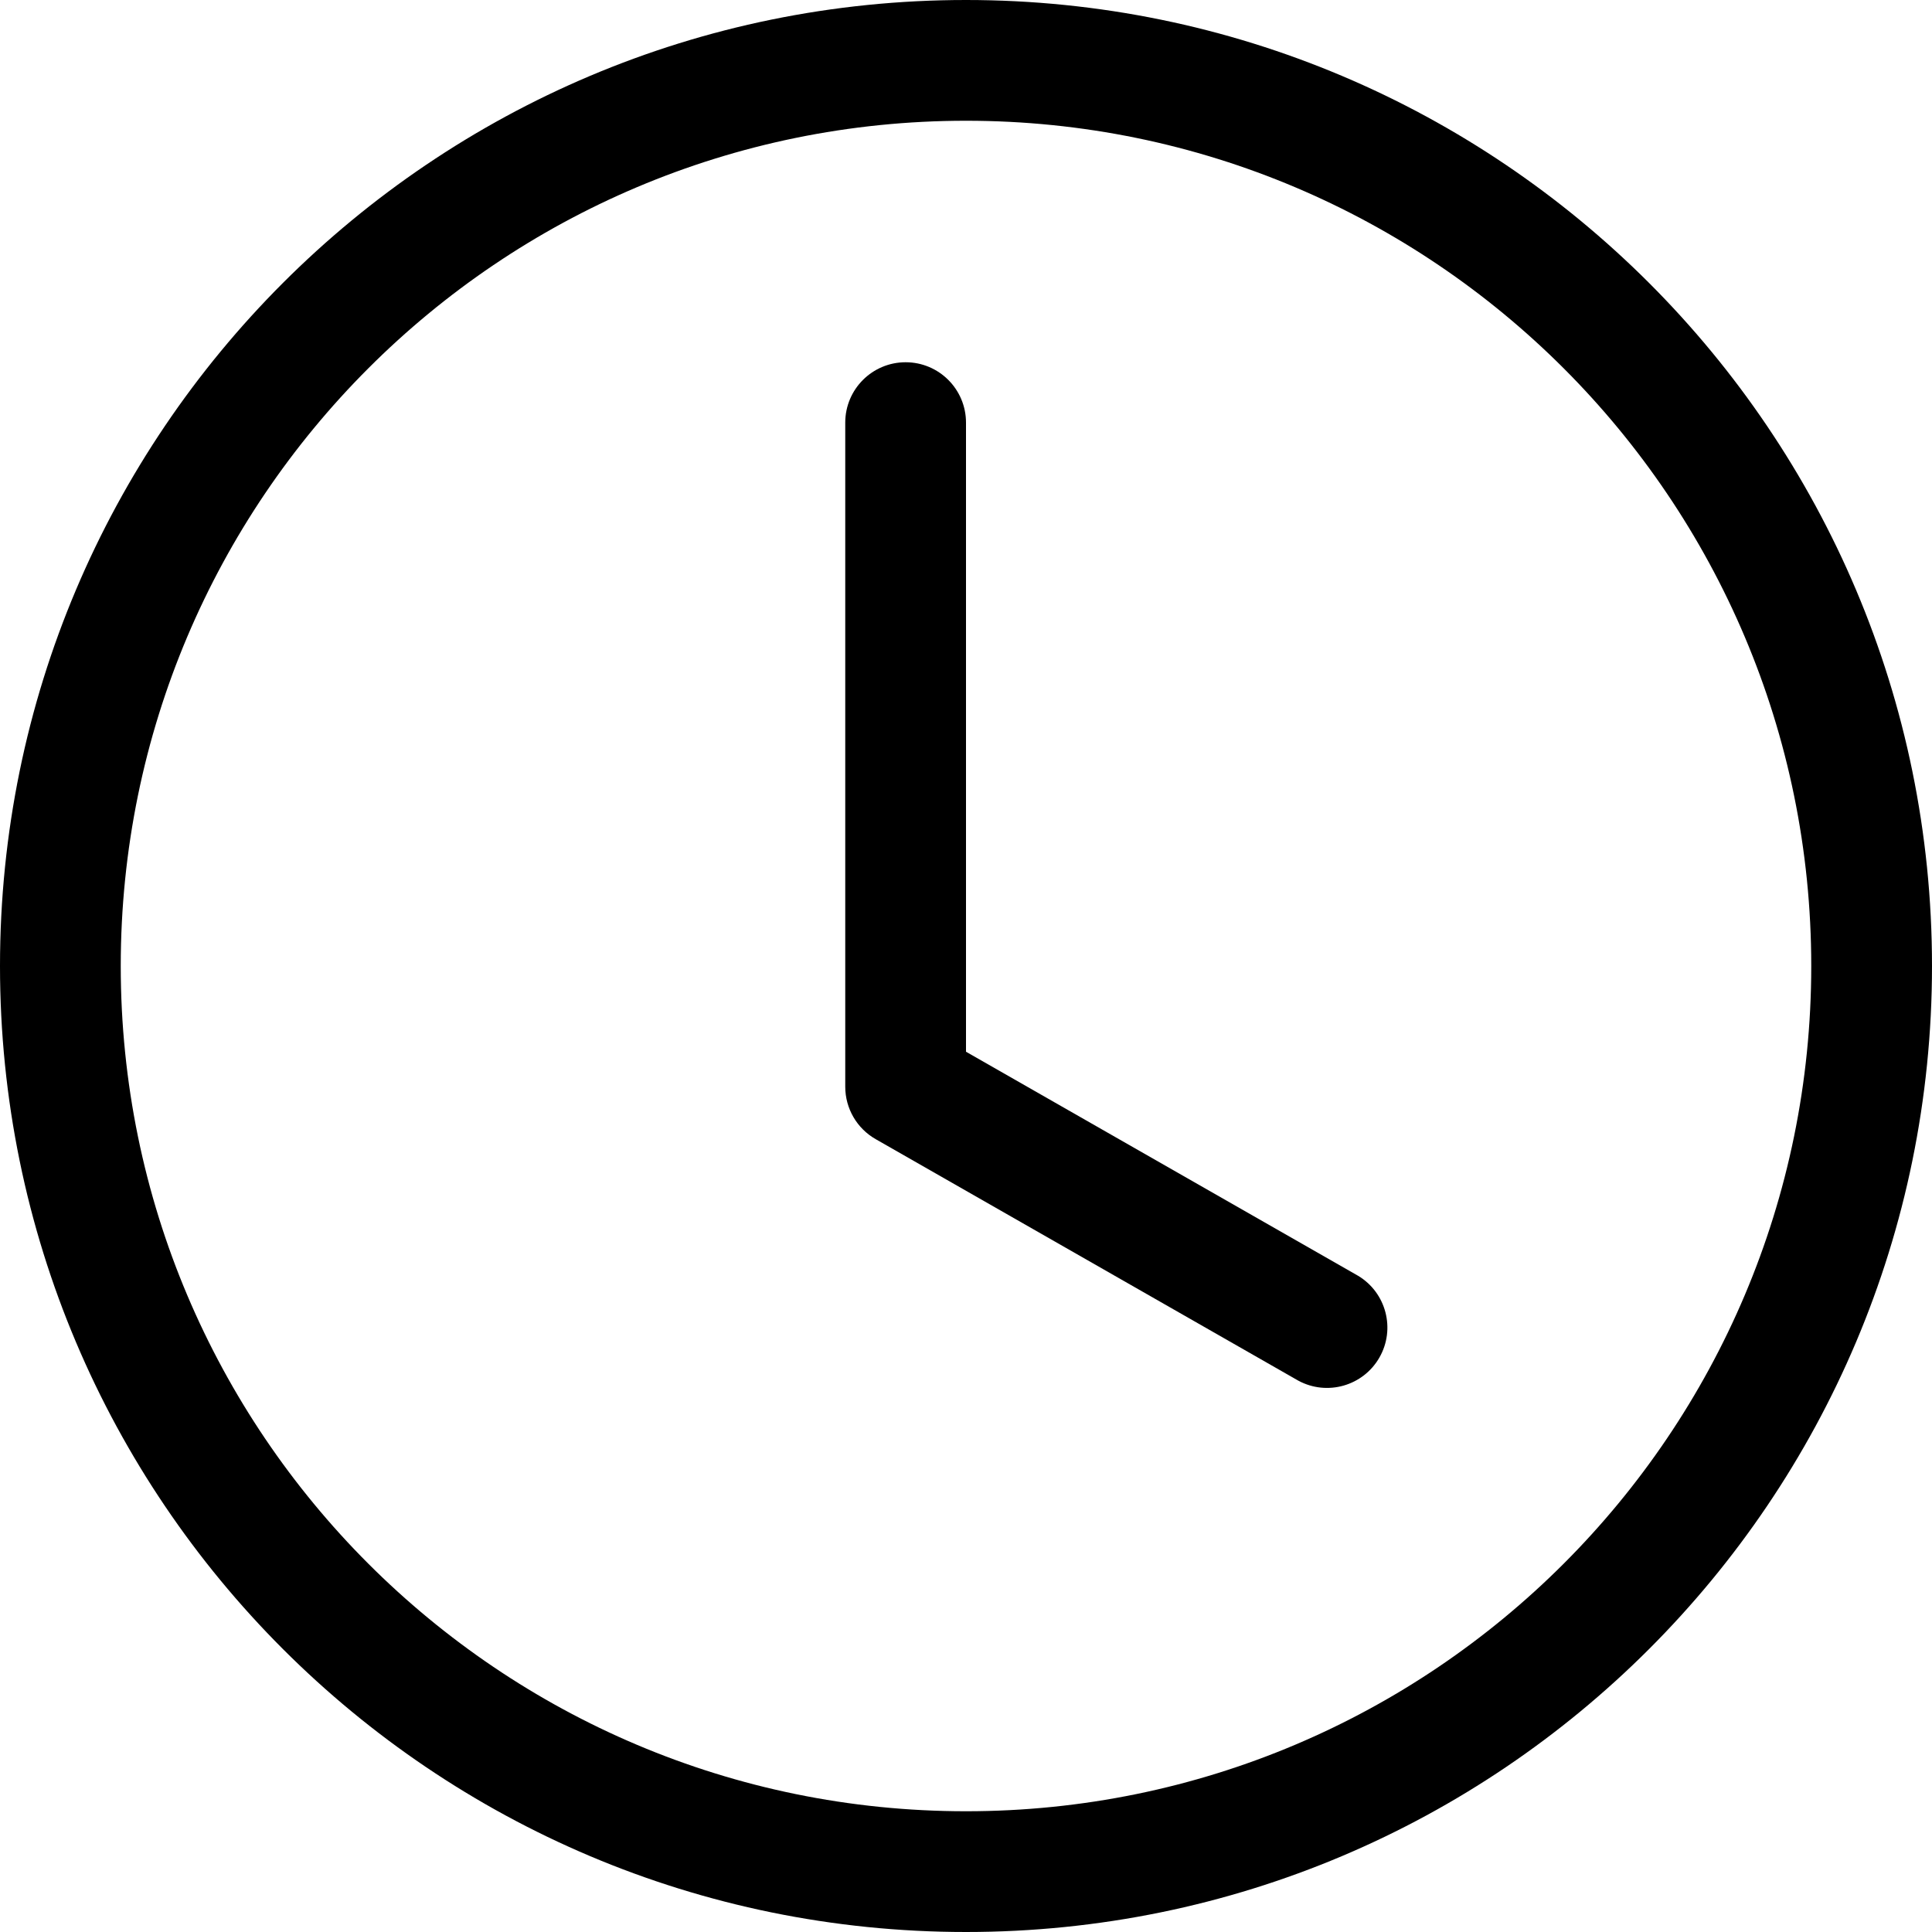
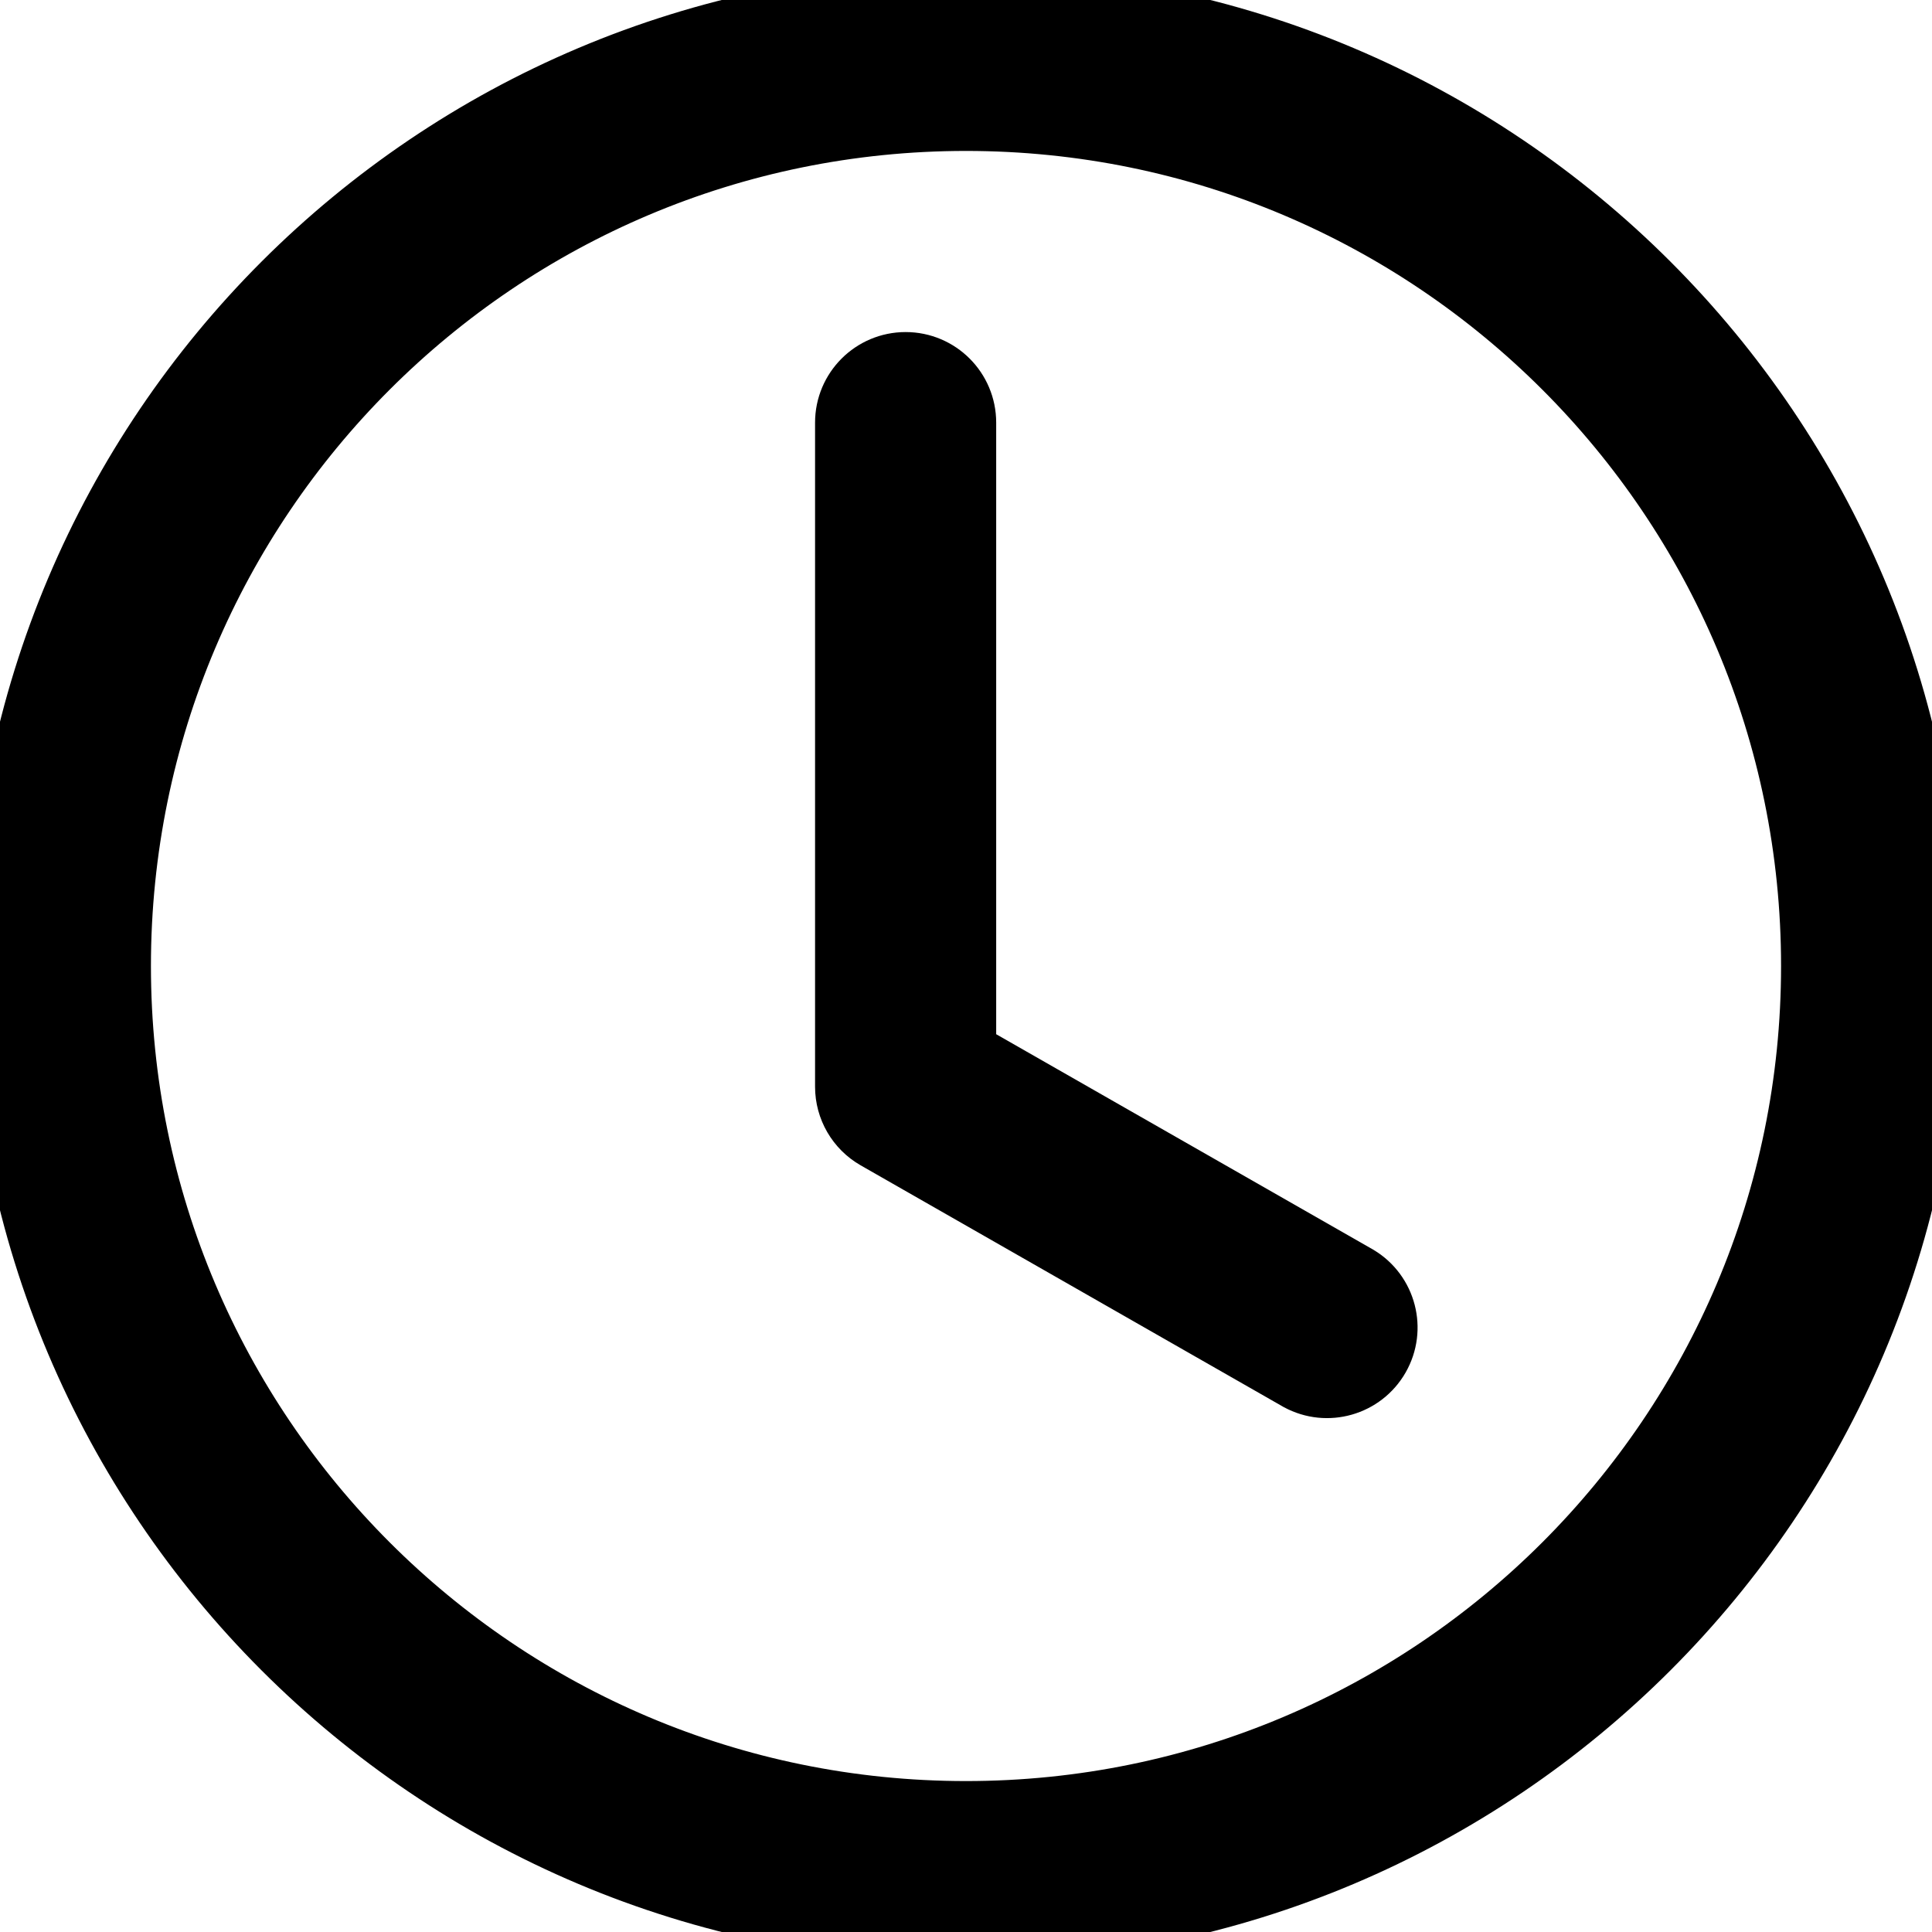
- <svg xmlns="http://www.w3.org/2000/svg" width="16" height="16" fill="currentColor" class="bi bi-clock" viewBox="0 0 16 16">
+ <svg xmlns="http://www.w3.org/2000/svg" width="16" height="16" fill="currentColor" class="bi bi-clock" viewBox="0 0 16 16" stroke="black" stroke-width="0.5">
  <path d="M8 3.5a.5.5 0 0 0-1 0V9a.5.5 0 0 0 .252.434l3.5 2a.5.5 0 0 0 .496-.868L8 8.71V3.5z" />
  <path d="M8 16A8 8 0 1 0 8 0a8 8 0 0 0 0 16zm7-8A7 7 0 1 1 1 8a7 7 0 0 1 14 0z" />
</svg>
